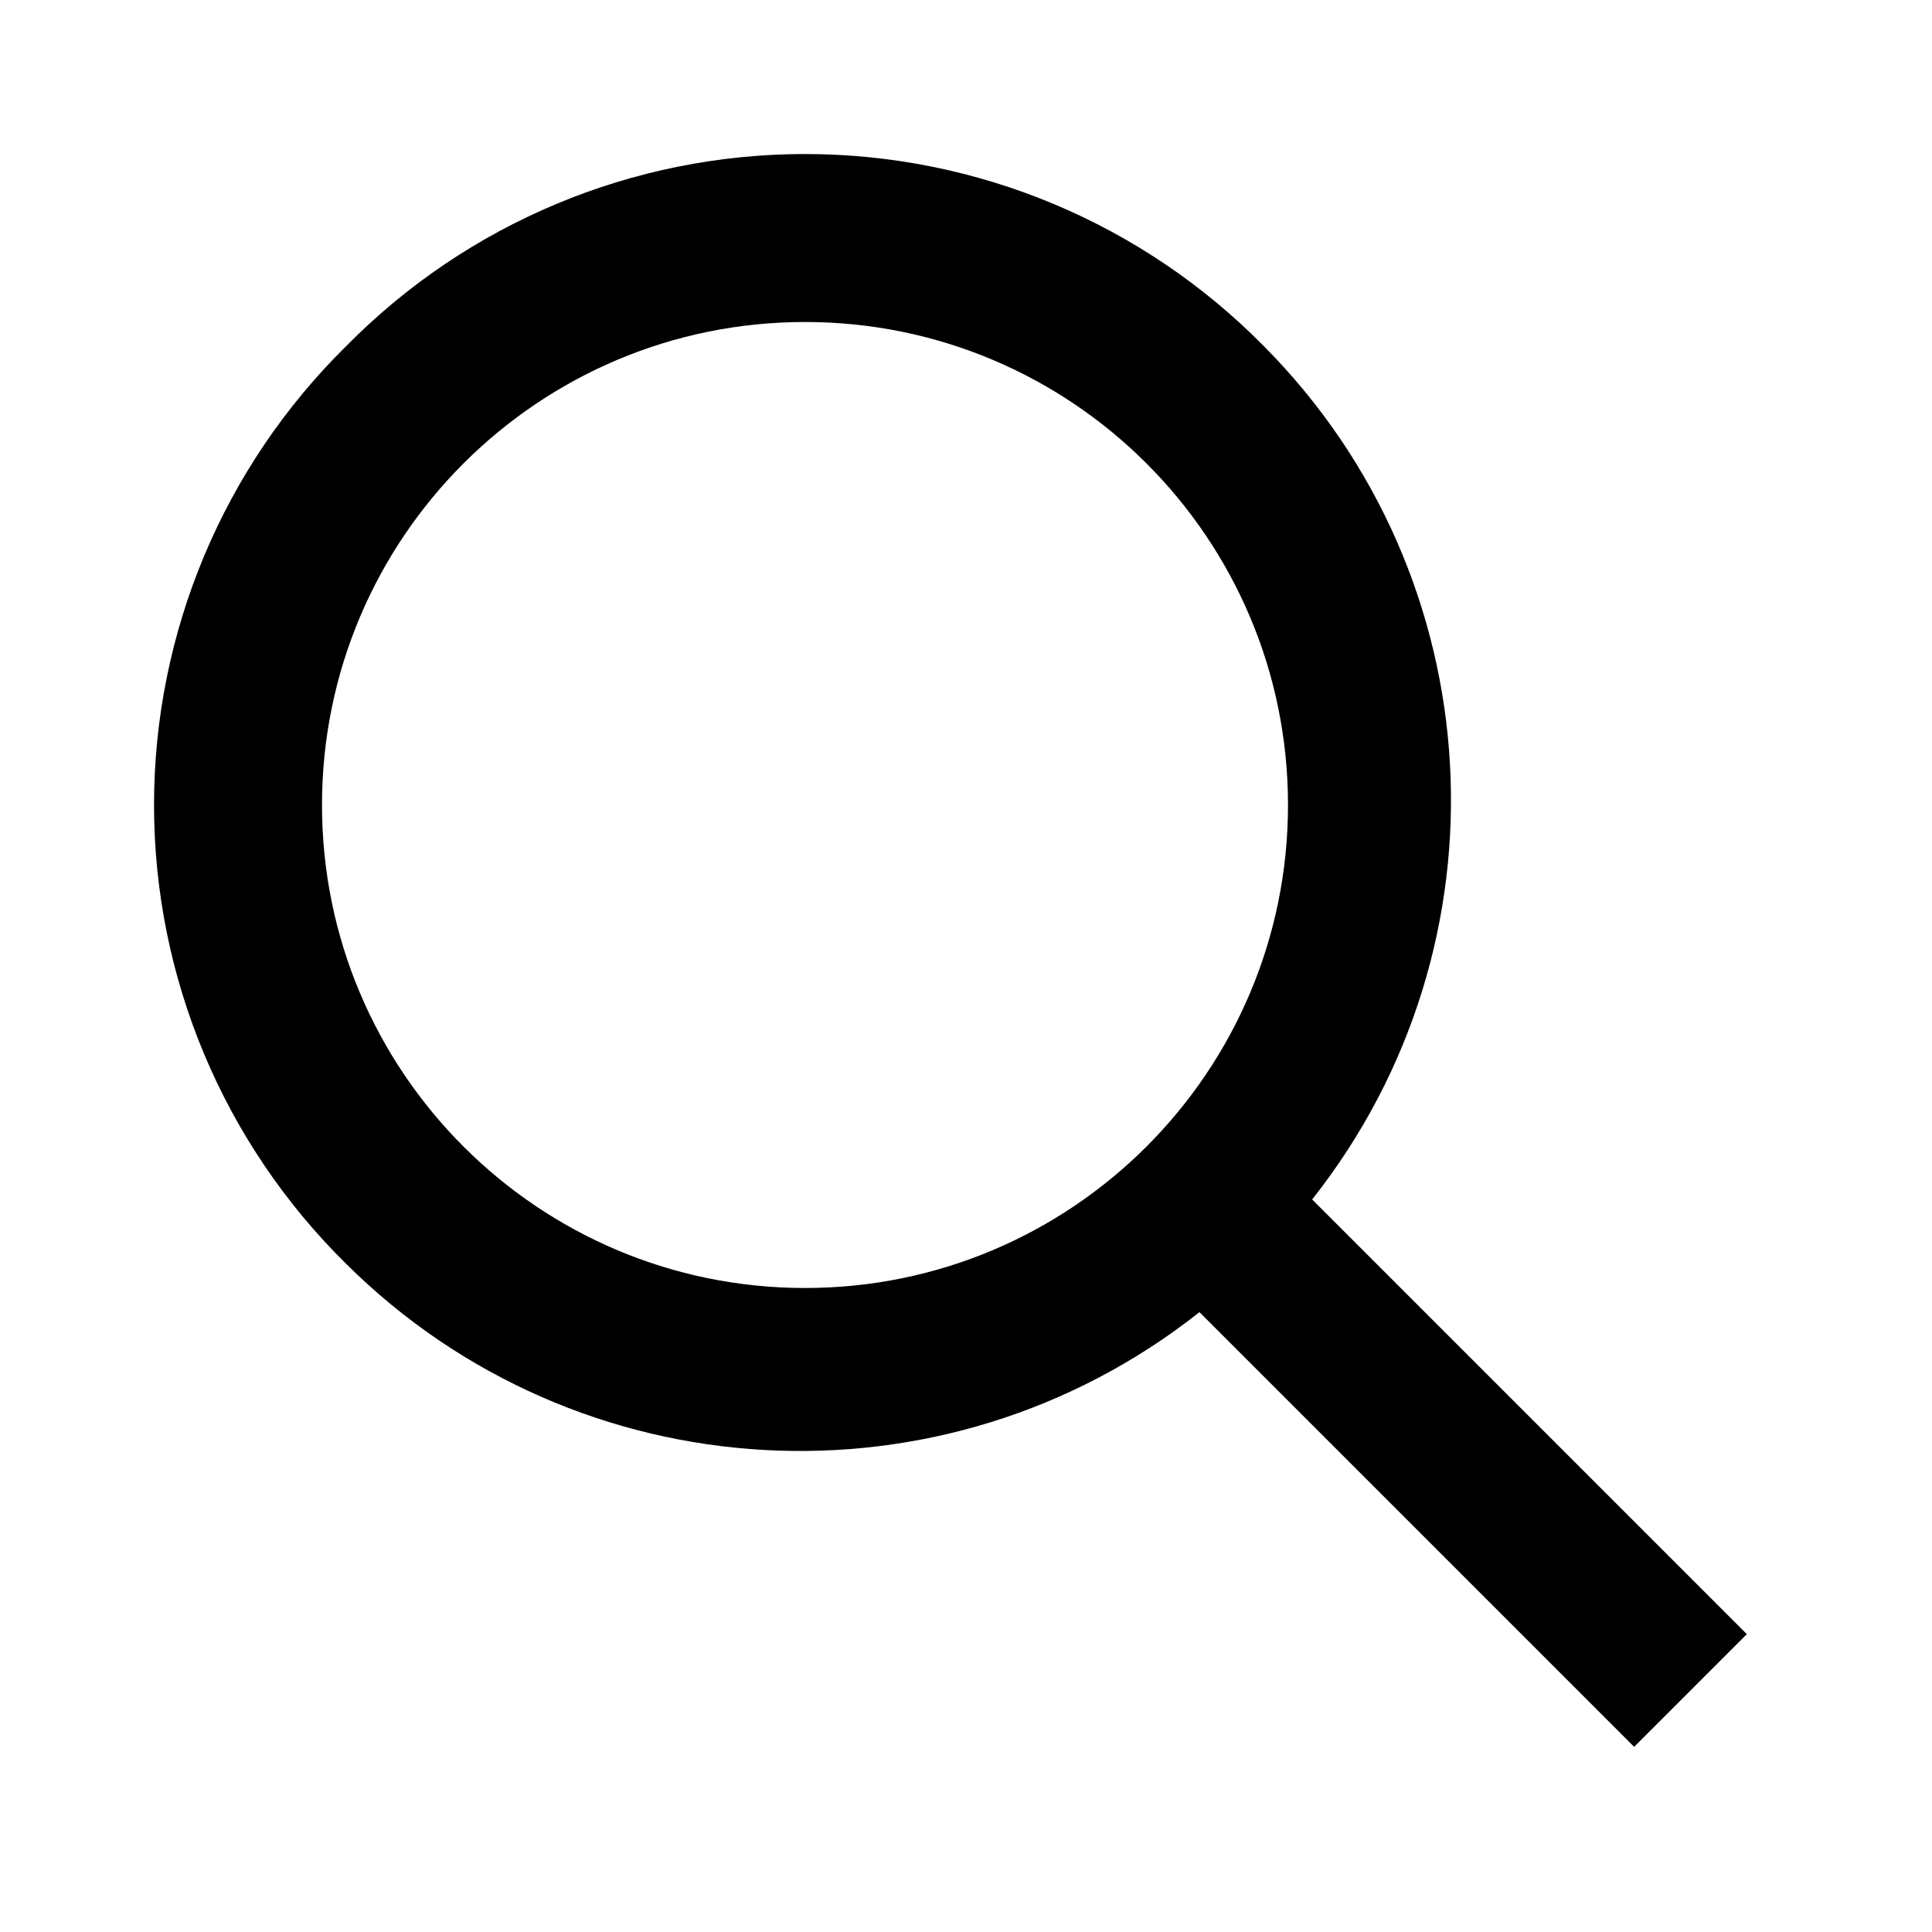
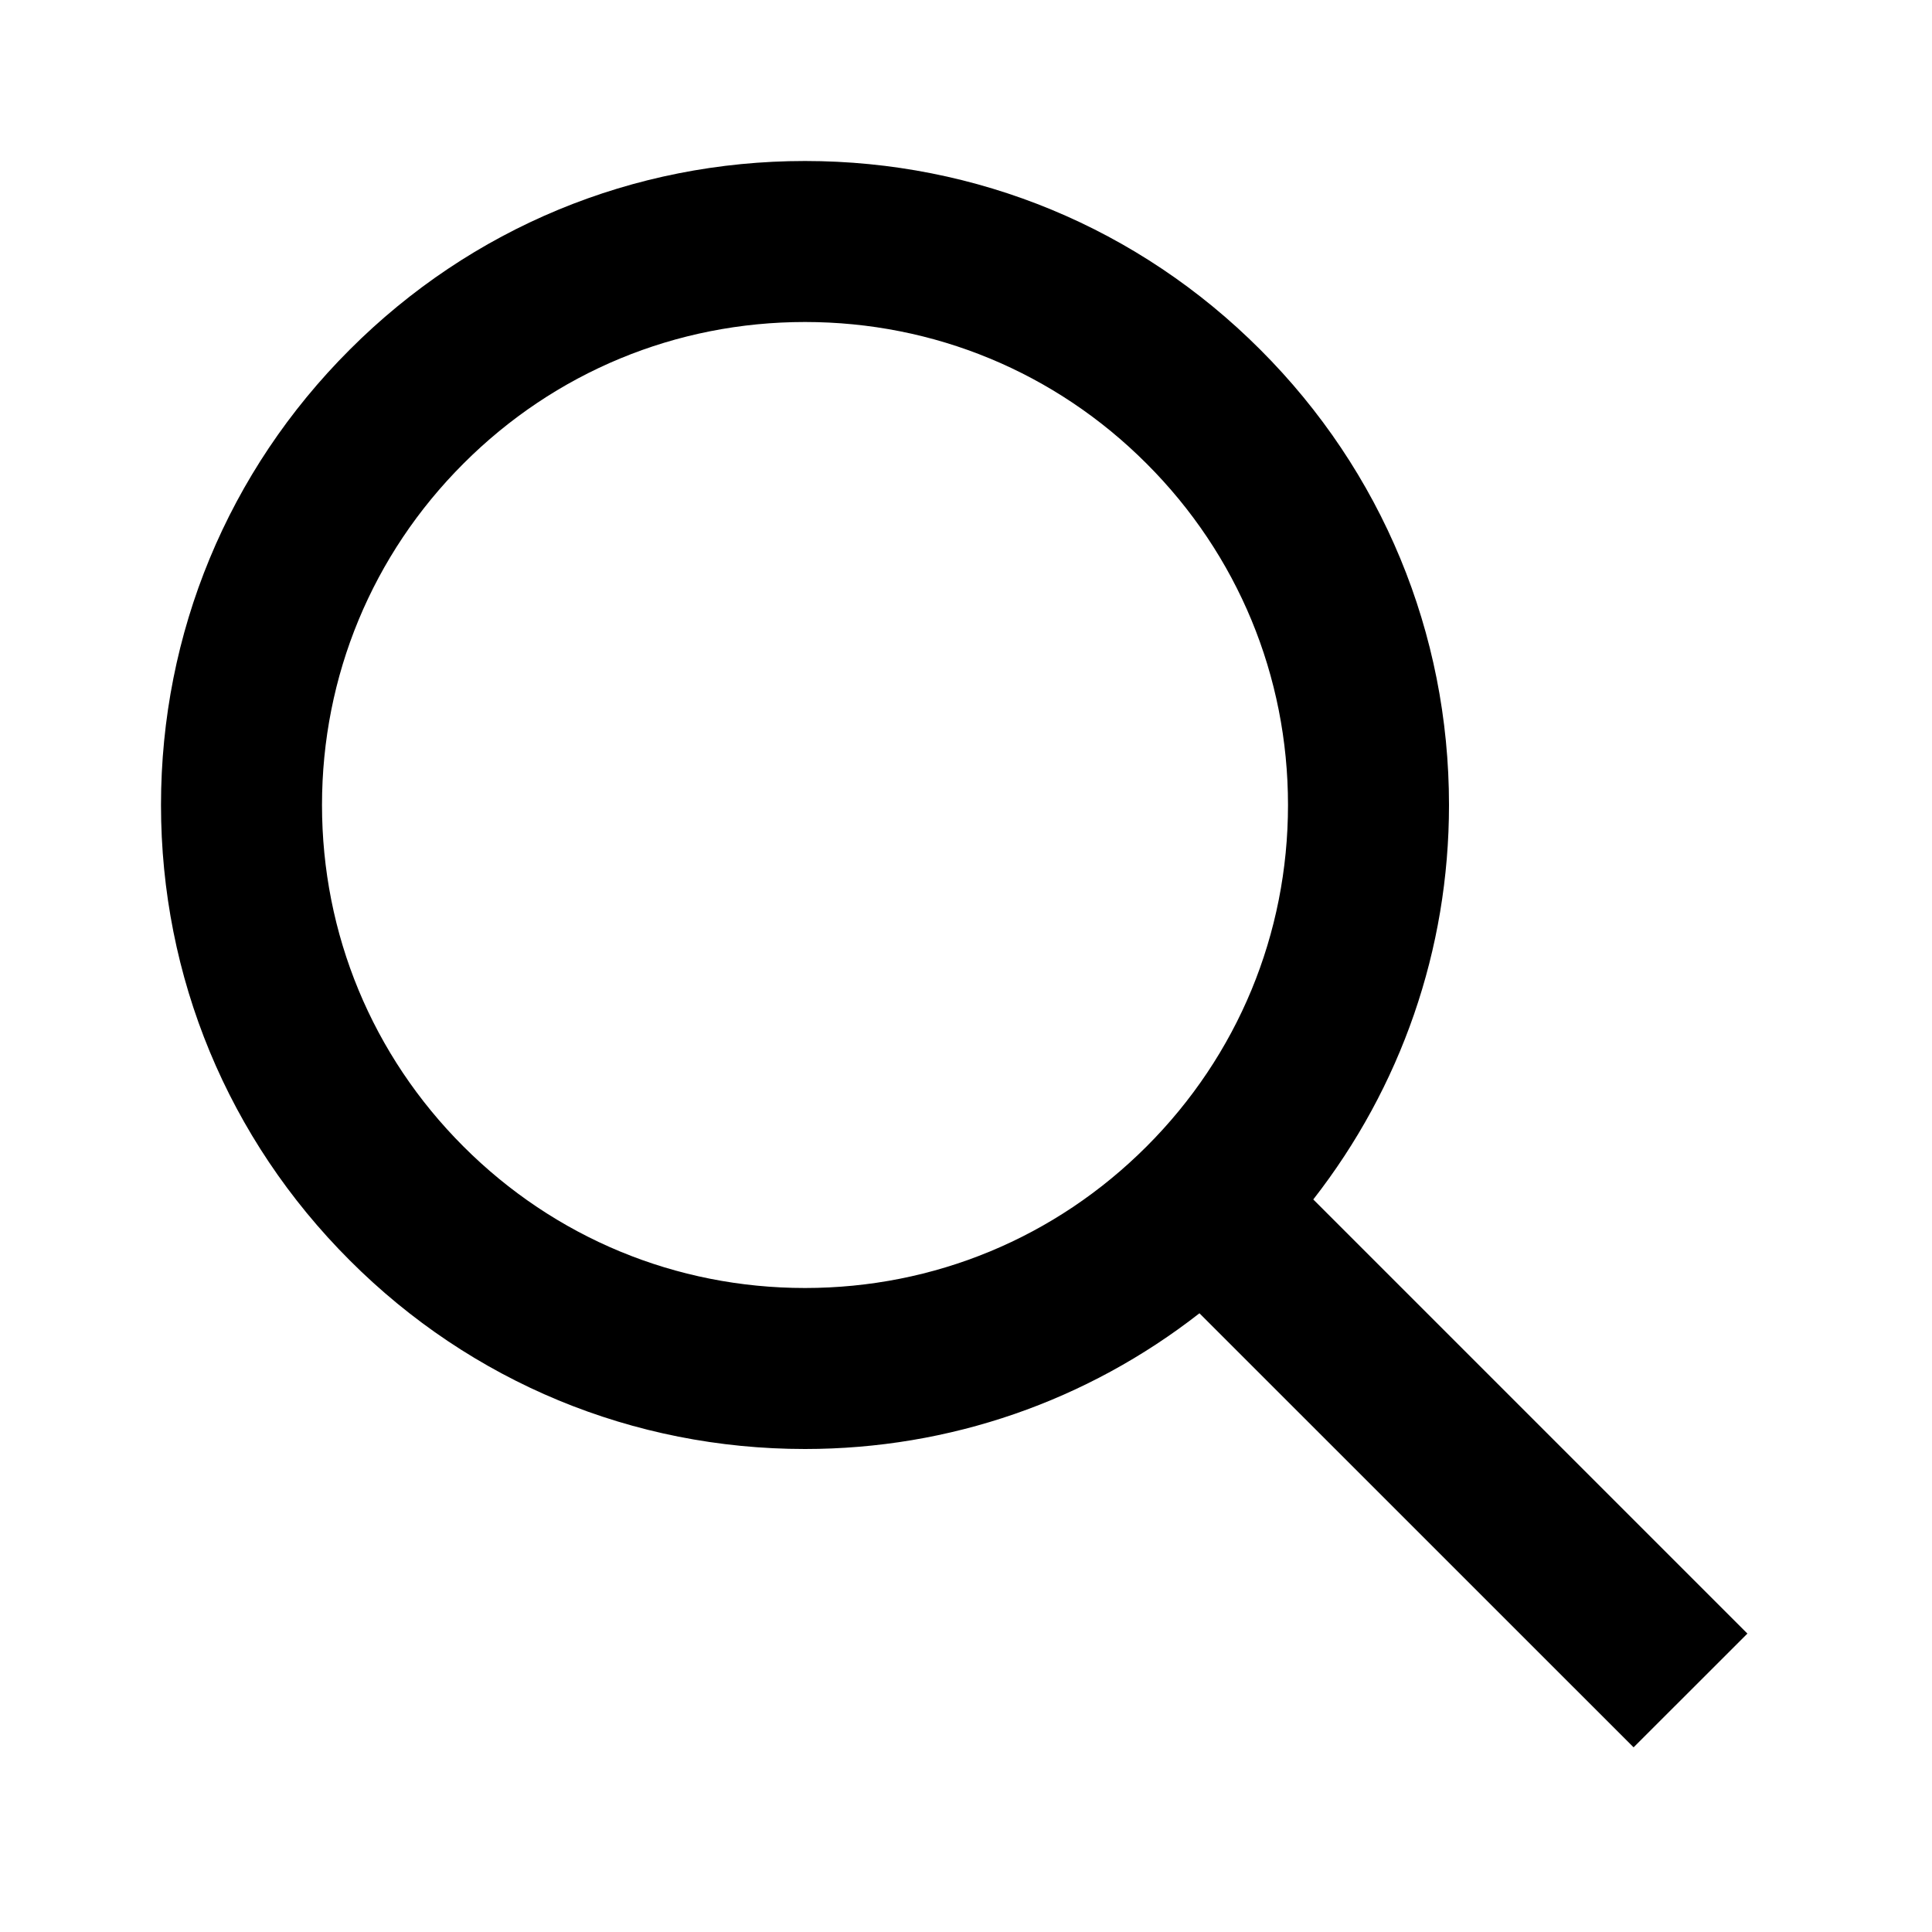
<svg viewBox="0 0 24 24">
-   <path d="m21.7 20.3-5.4-5.4a8 8 0 0 0-.6-10.6 8 8 0 0 0-11.4 0 8 8 0 0 0 0 11.4 8 8 0 0 0 10.6.6l5.4 5.4 1.4-1.4ZM10 16a6 6 0 0 1-6-6 6 6 0 0 1 6-6 6 6 0 0 1 6 6 6 6 0 0 1-6 6Z" />
+   <path d="M21.707 20.293L16.314 14.9C17.403 13.504 18 11.799 18 10C18 7.863 17.167 5.854 15.656 4.344C14.146 2.832 12.137 2 10 2C7.863 2 5.854 2.832 4.344 4.344C2.833 5.854 2 7.863 2 10C2 12.137 2.833 14.146 4.344 15.656C5.854 17.168 7.863 18 10 18C11.799 18 13.504 17.404 14.9 16.314L20.293 21.706L21.707 20.293ZM10 16C8.397 16 6.891 15.376 5.758 14.243C4.624 13.11 4 11.603 4 10C4 8.398 4.624 6.891 5.758 5.758C6.891 4.624 8.397 4 10 4C11.603 4 13.109 4.624 14.242 5.758C15.376 6.891 16 8.398 16 10C16 11.603 15.376 13.11 14.242 14.243C13.109 15.376 11.603 16 10 16Z" />
</svg>
